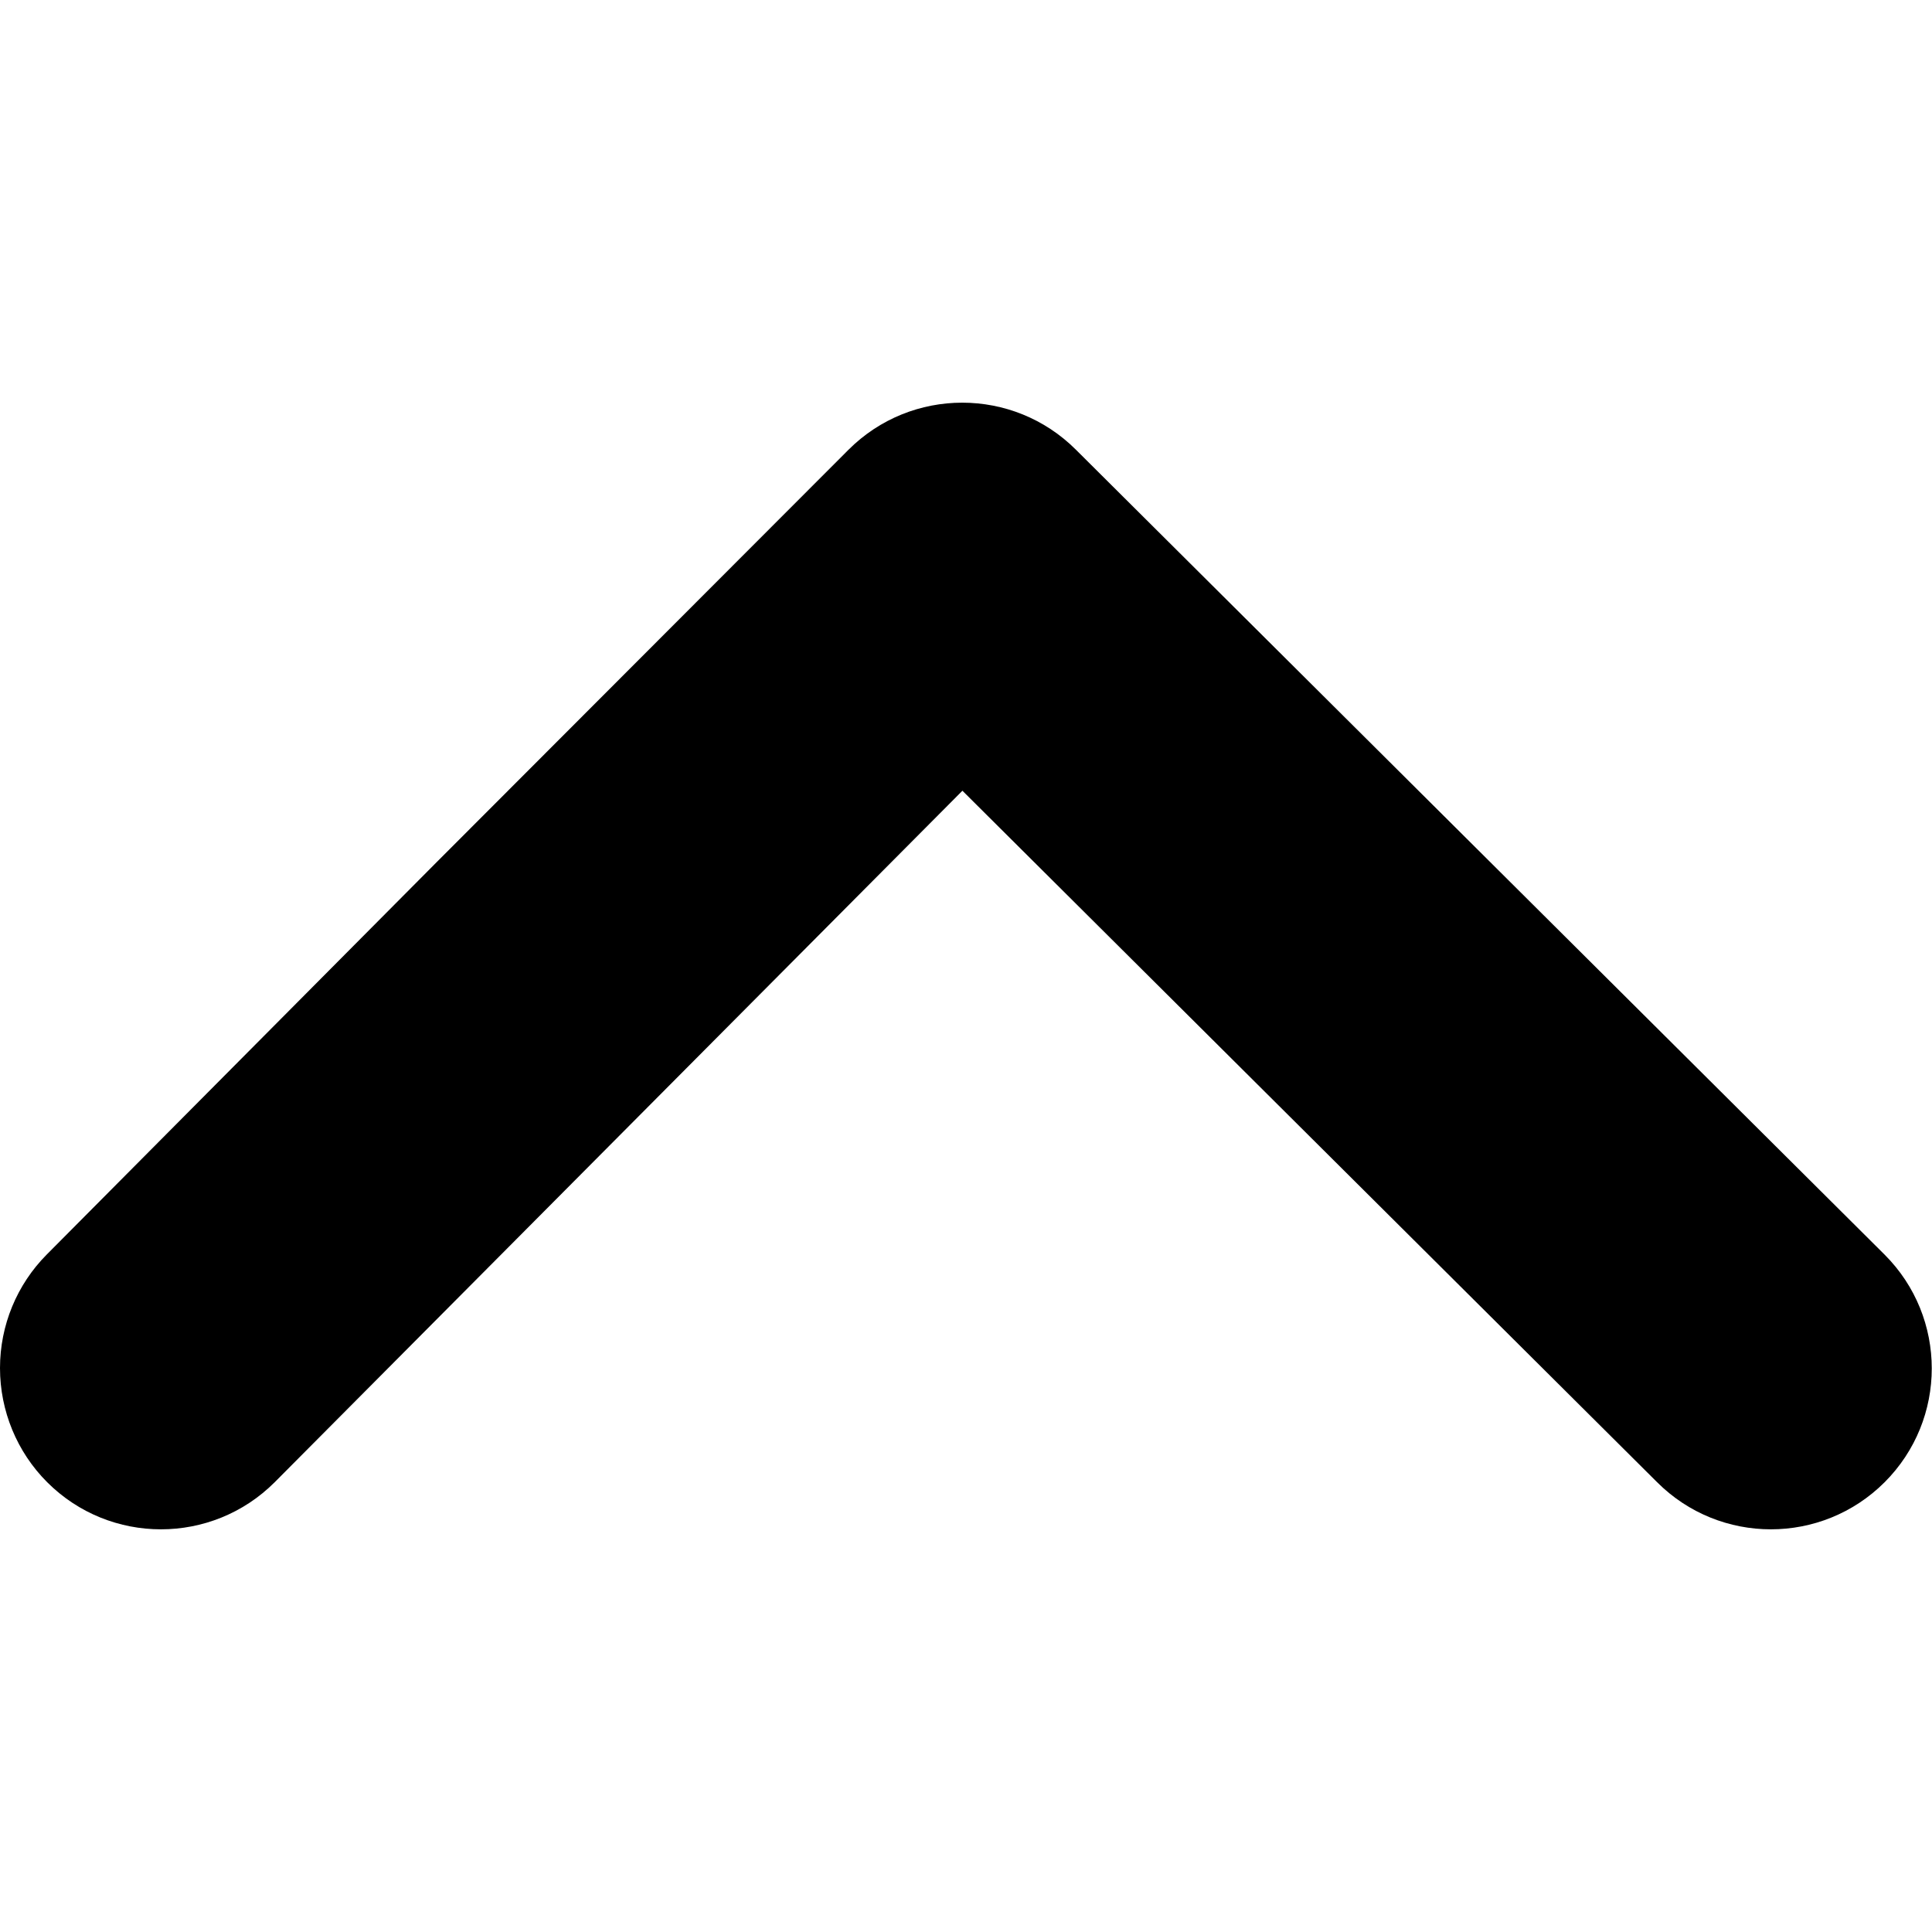
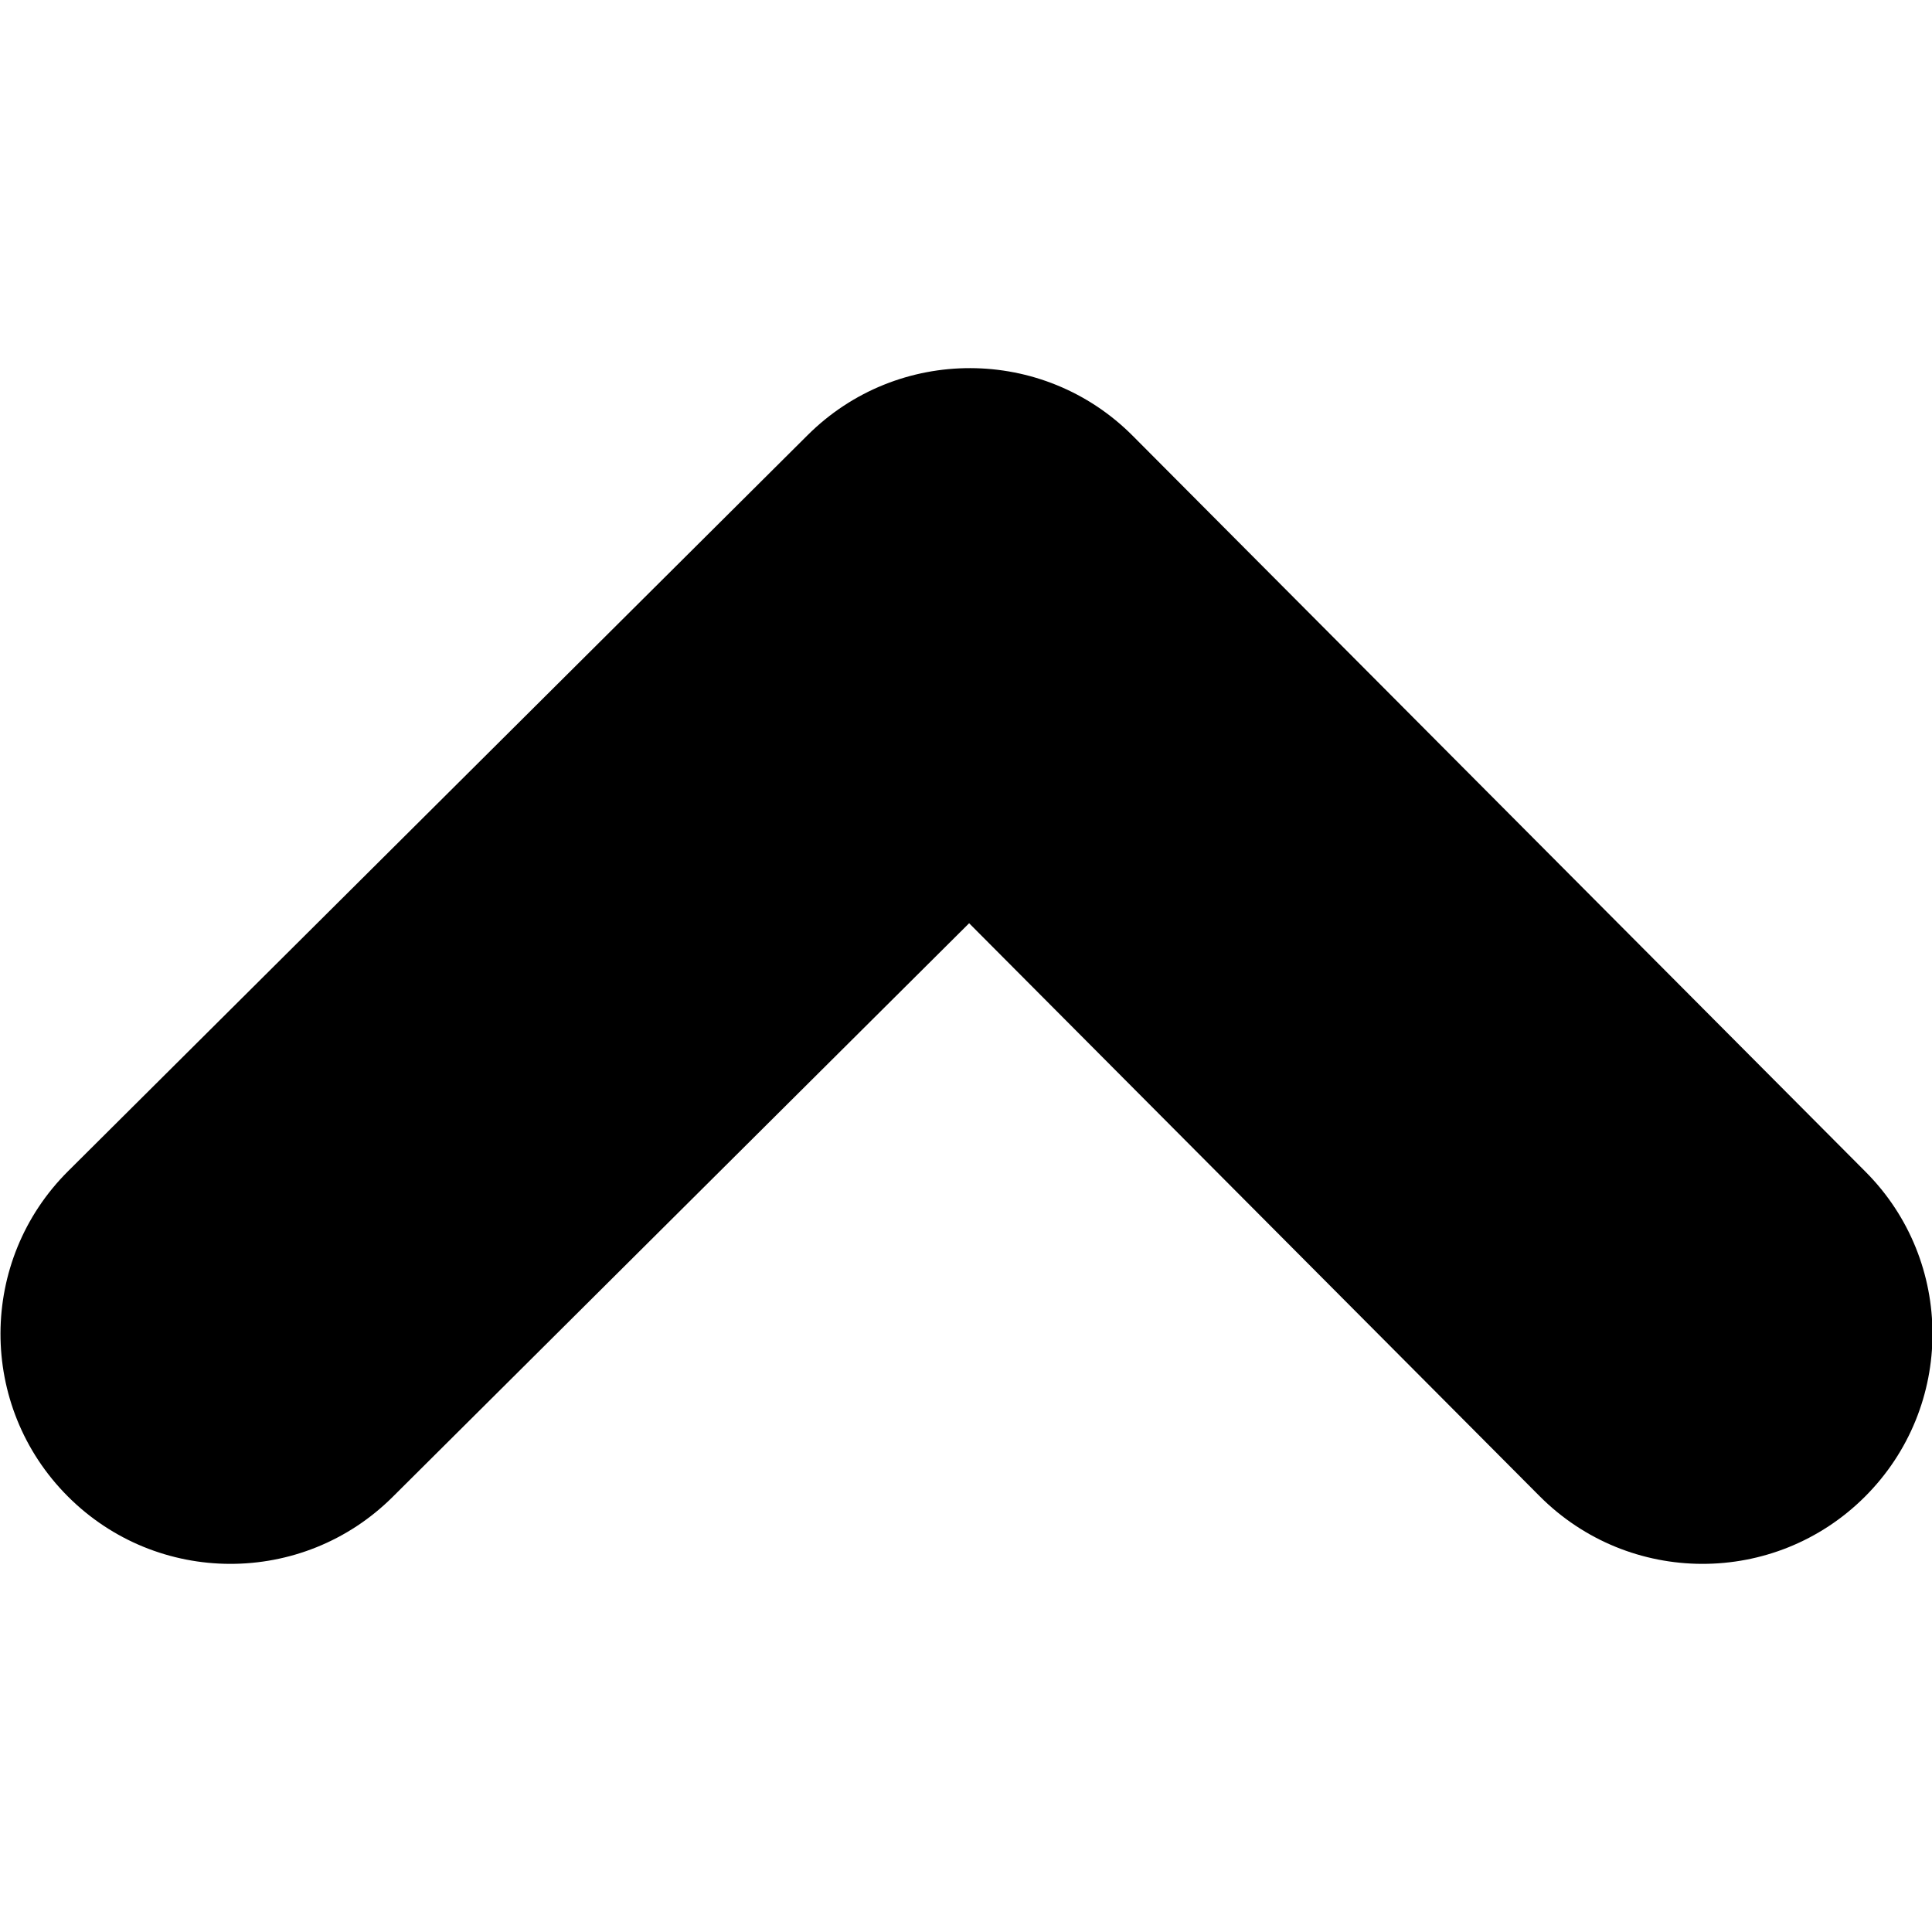
<svg xmlns="http://www.w3.org/2000/svg" viewBox="0 0 1024 1024" fill="currentcolor">
-   <path d="M24.8,664.9l205.5-206.8,219.4-219.7c33.3-33.3,87.3-33.3,120.6,0l428.6,426.6c33.3,33.3,33.3,87.3,0,120.6-33.3,33.3-87.3,33.3-120.6,0l-368.2-366.5-364.5,366.5c-33.3,33.3-87.3,33.3-120.6,0C9,769.6,0,747.8,0,725.1c0-22.6,8.9-44.2,24.8-60.2Z" />
+   <path d="M1024.259,707.004c0,31.279-11.997,62.558-35.897,86.362-47.704,47.513-124.83,47.323-172.343-.381l-302.362-303.647-305.504,304.028c-47.704,47.513-124.877,47.323-172.343-.381-47.561-47.751-47.37-124.925.381-172.343L428.057,230.634c47.704-47.513,124.877-47.323,172.343.381l388.343,390.009c23.709,23.757,35.516,54.893,35.516,85.981Z" />
</svg>
